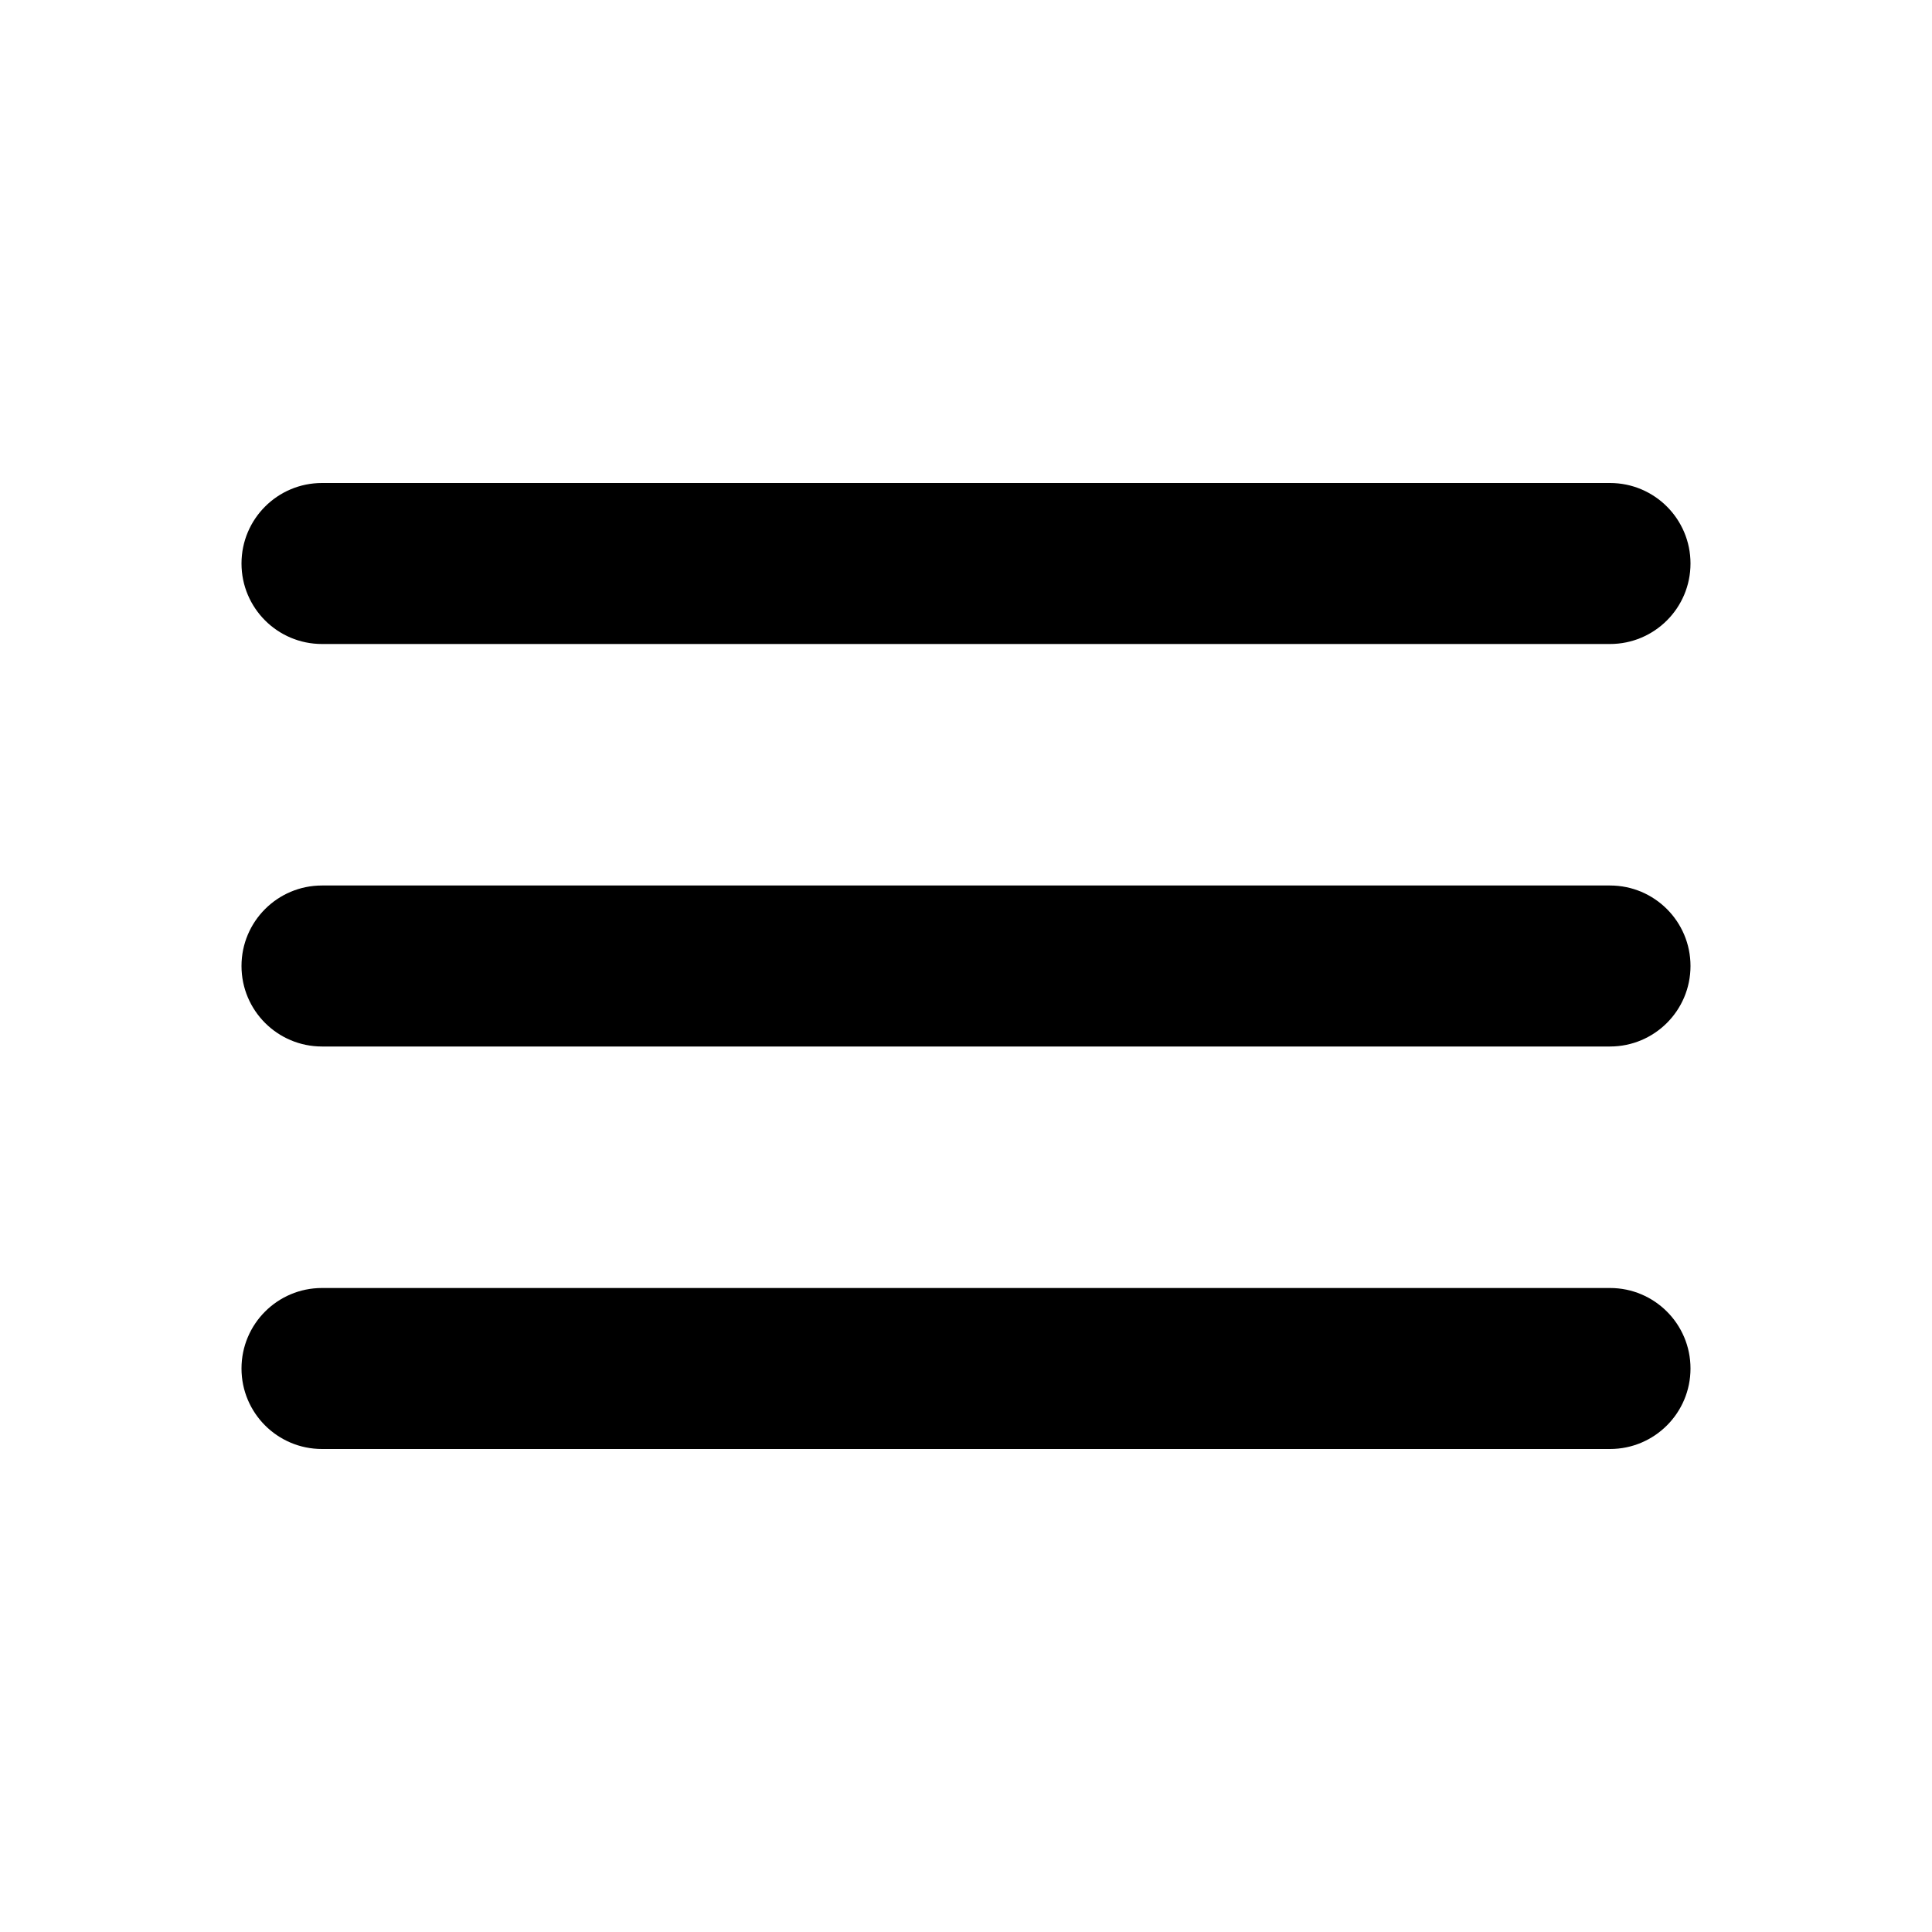
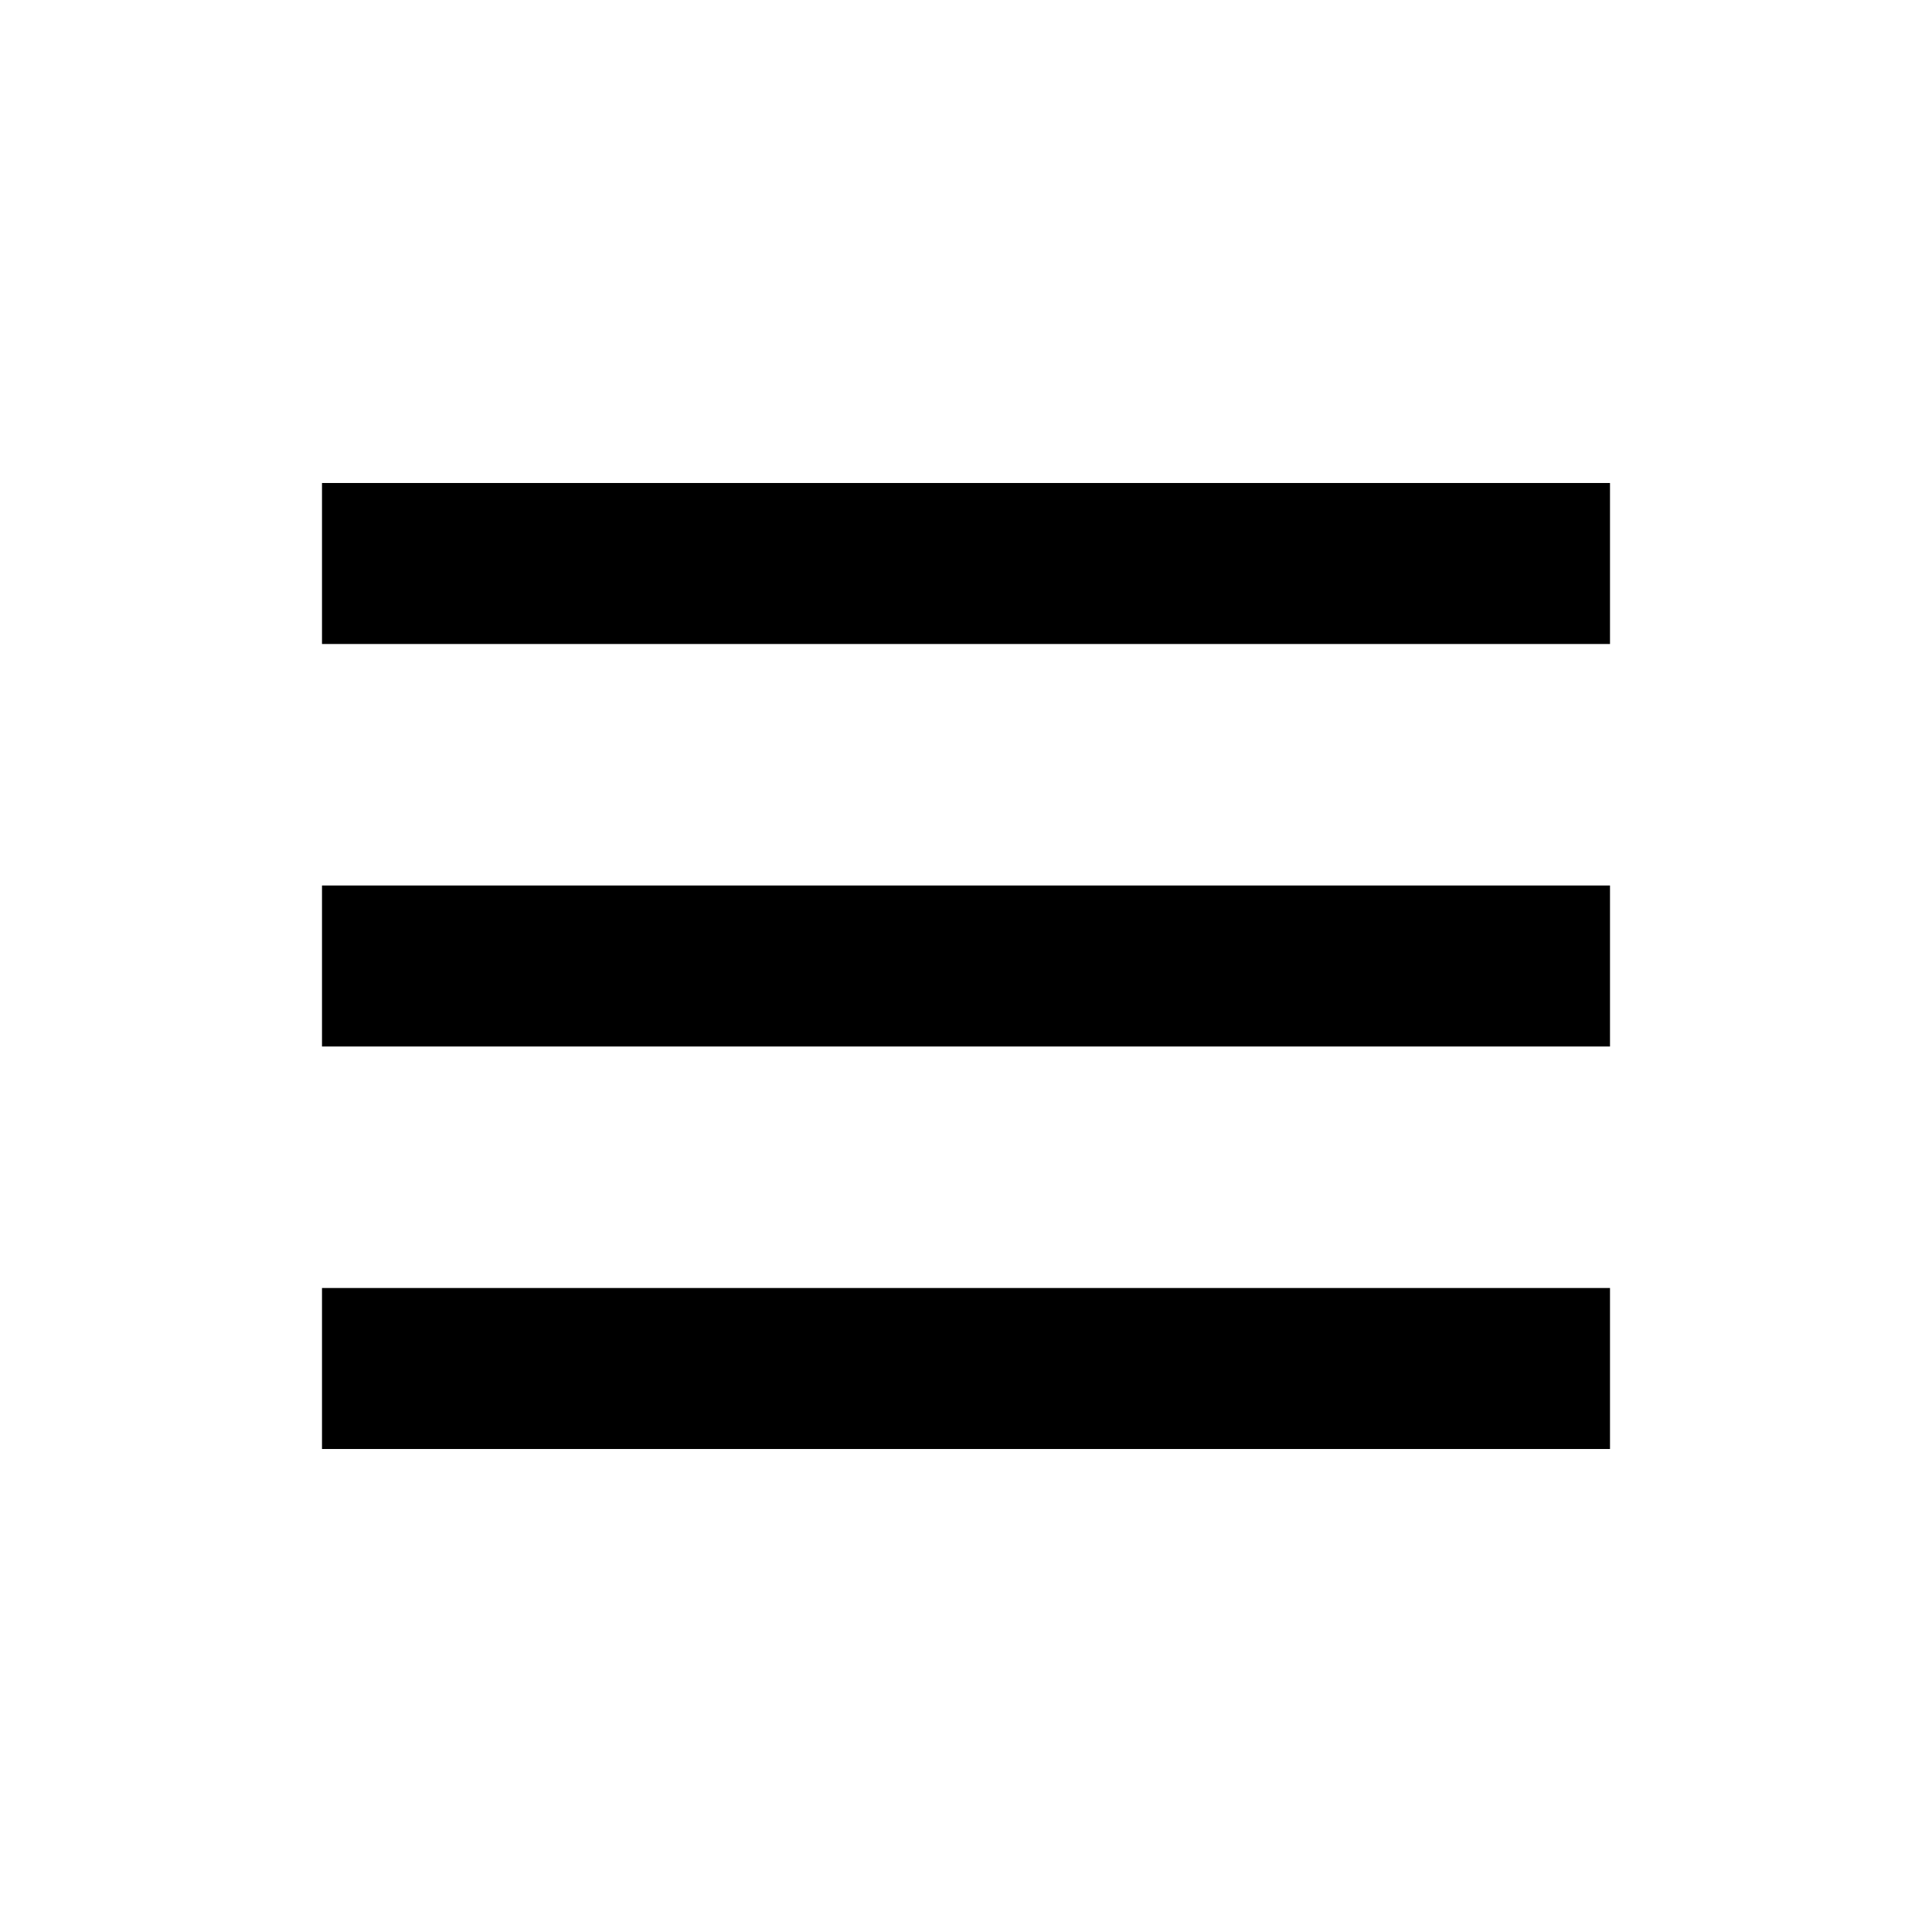
- <svg xmlns="http://www.w3.org/2000/svg" width="960" height="960" viewBox="0 0 960 960">
-   <path d="m800 440c22.1 0 40 17.9 40 40s-17.9 40-40 40h-640c-22.1 0-40-17.9-40-40s17.9-40 40-40h640z m0-200c22.1 0 40 17.9 40 40s-17.9 40-40 40h-640c-22.1 0-40-17.9-40-40s17.9-40 40-40h640z m0 400c22.1 0 40 17.9 40 40s-17.9 40-40 40h-640c-22.1 0-40-17.9-40-40s17.9-40 40-40h640z" />
+ <svg xmlns="http://www.w3.org/2000/svg" width="24px" height="24px" viewBox="0 0 24 24" version="1.1">
+   <defs />
+   <g id="Page-1" stroke="none" stroke-width="1" fill="none" fill-rule="evenodd">
+     <g id="edit-hamburger-menu" fill="#000000">
+       <g id="Hambuger-Menu" transform="translate(4, 6)">
+         <polygon id="Fill-2" points="0 0 16 0 16 2 0 2" />
+         <polygon id="Fill-3" points="0 5 16 5 16 7 0 7" />
+         <polygon id="Fill-4" points="0 10 16 10 16 12 0 12" />
+       </g>
+     </g>
+   </g>
</svg>
